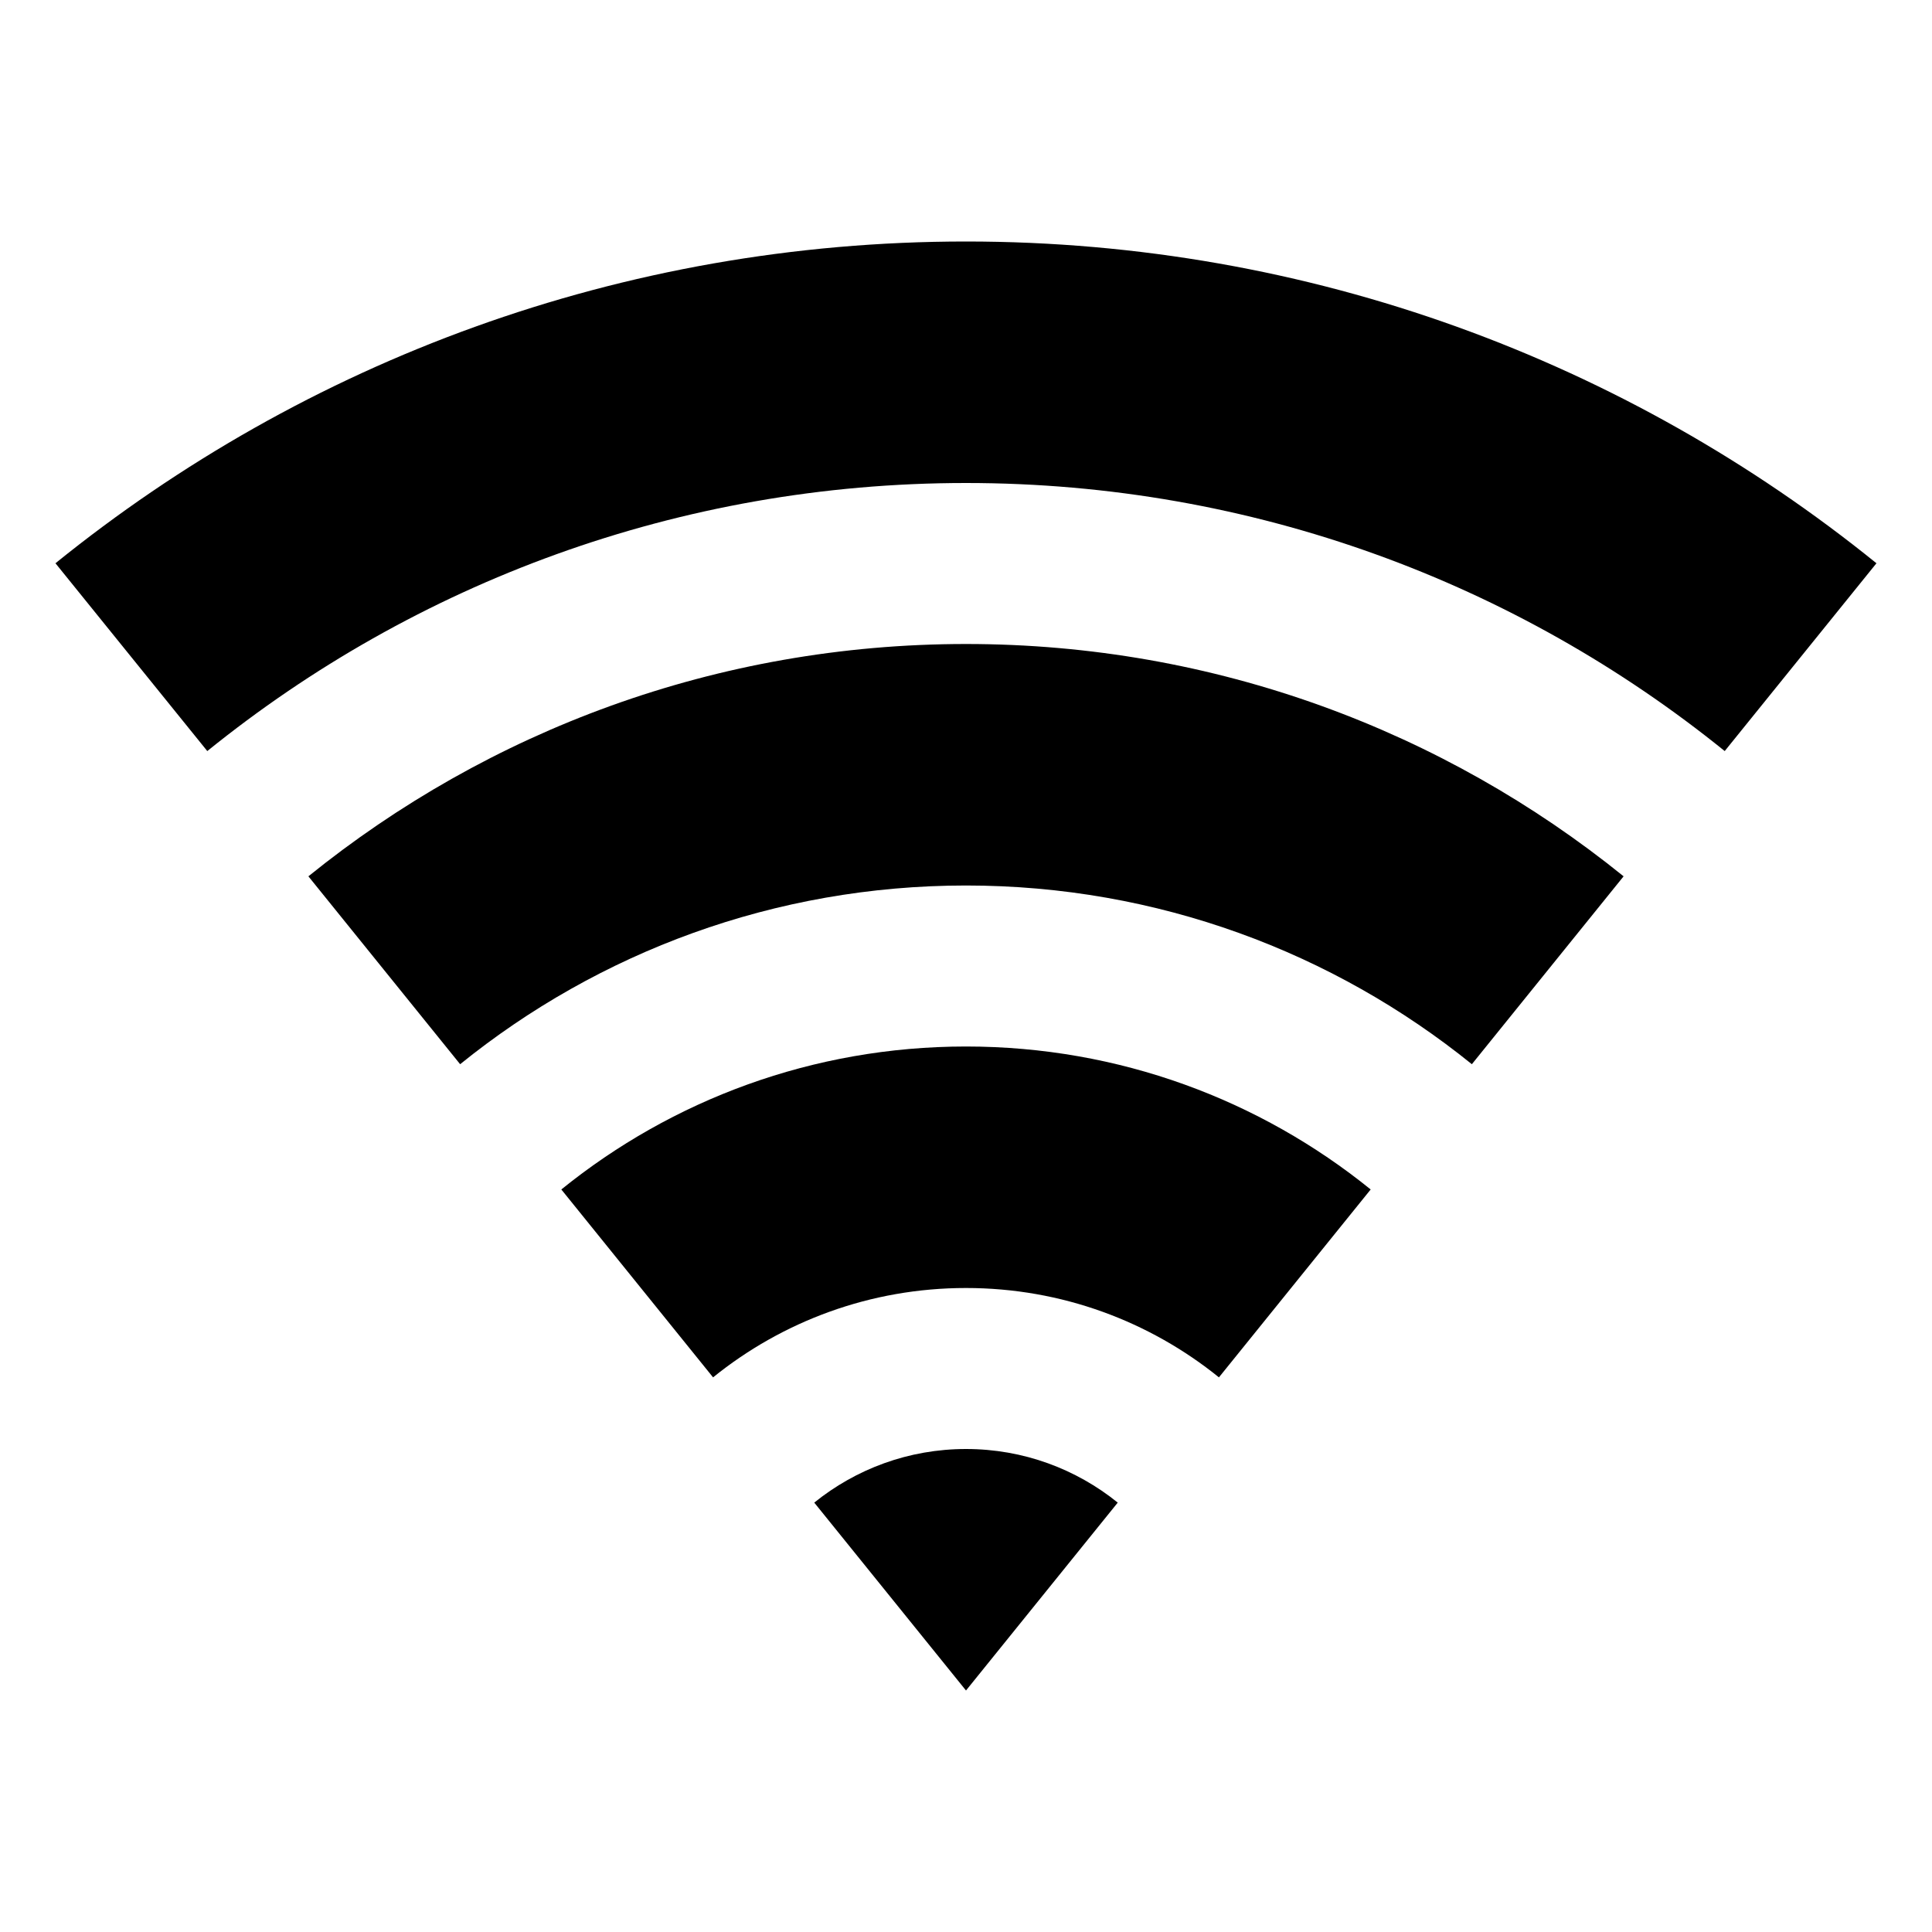
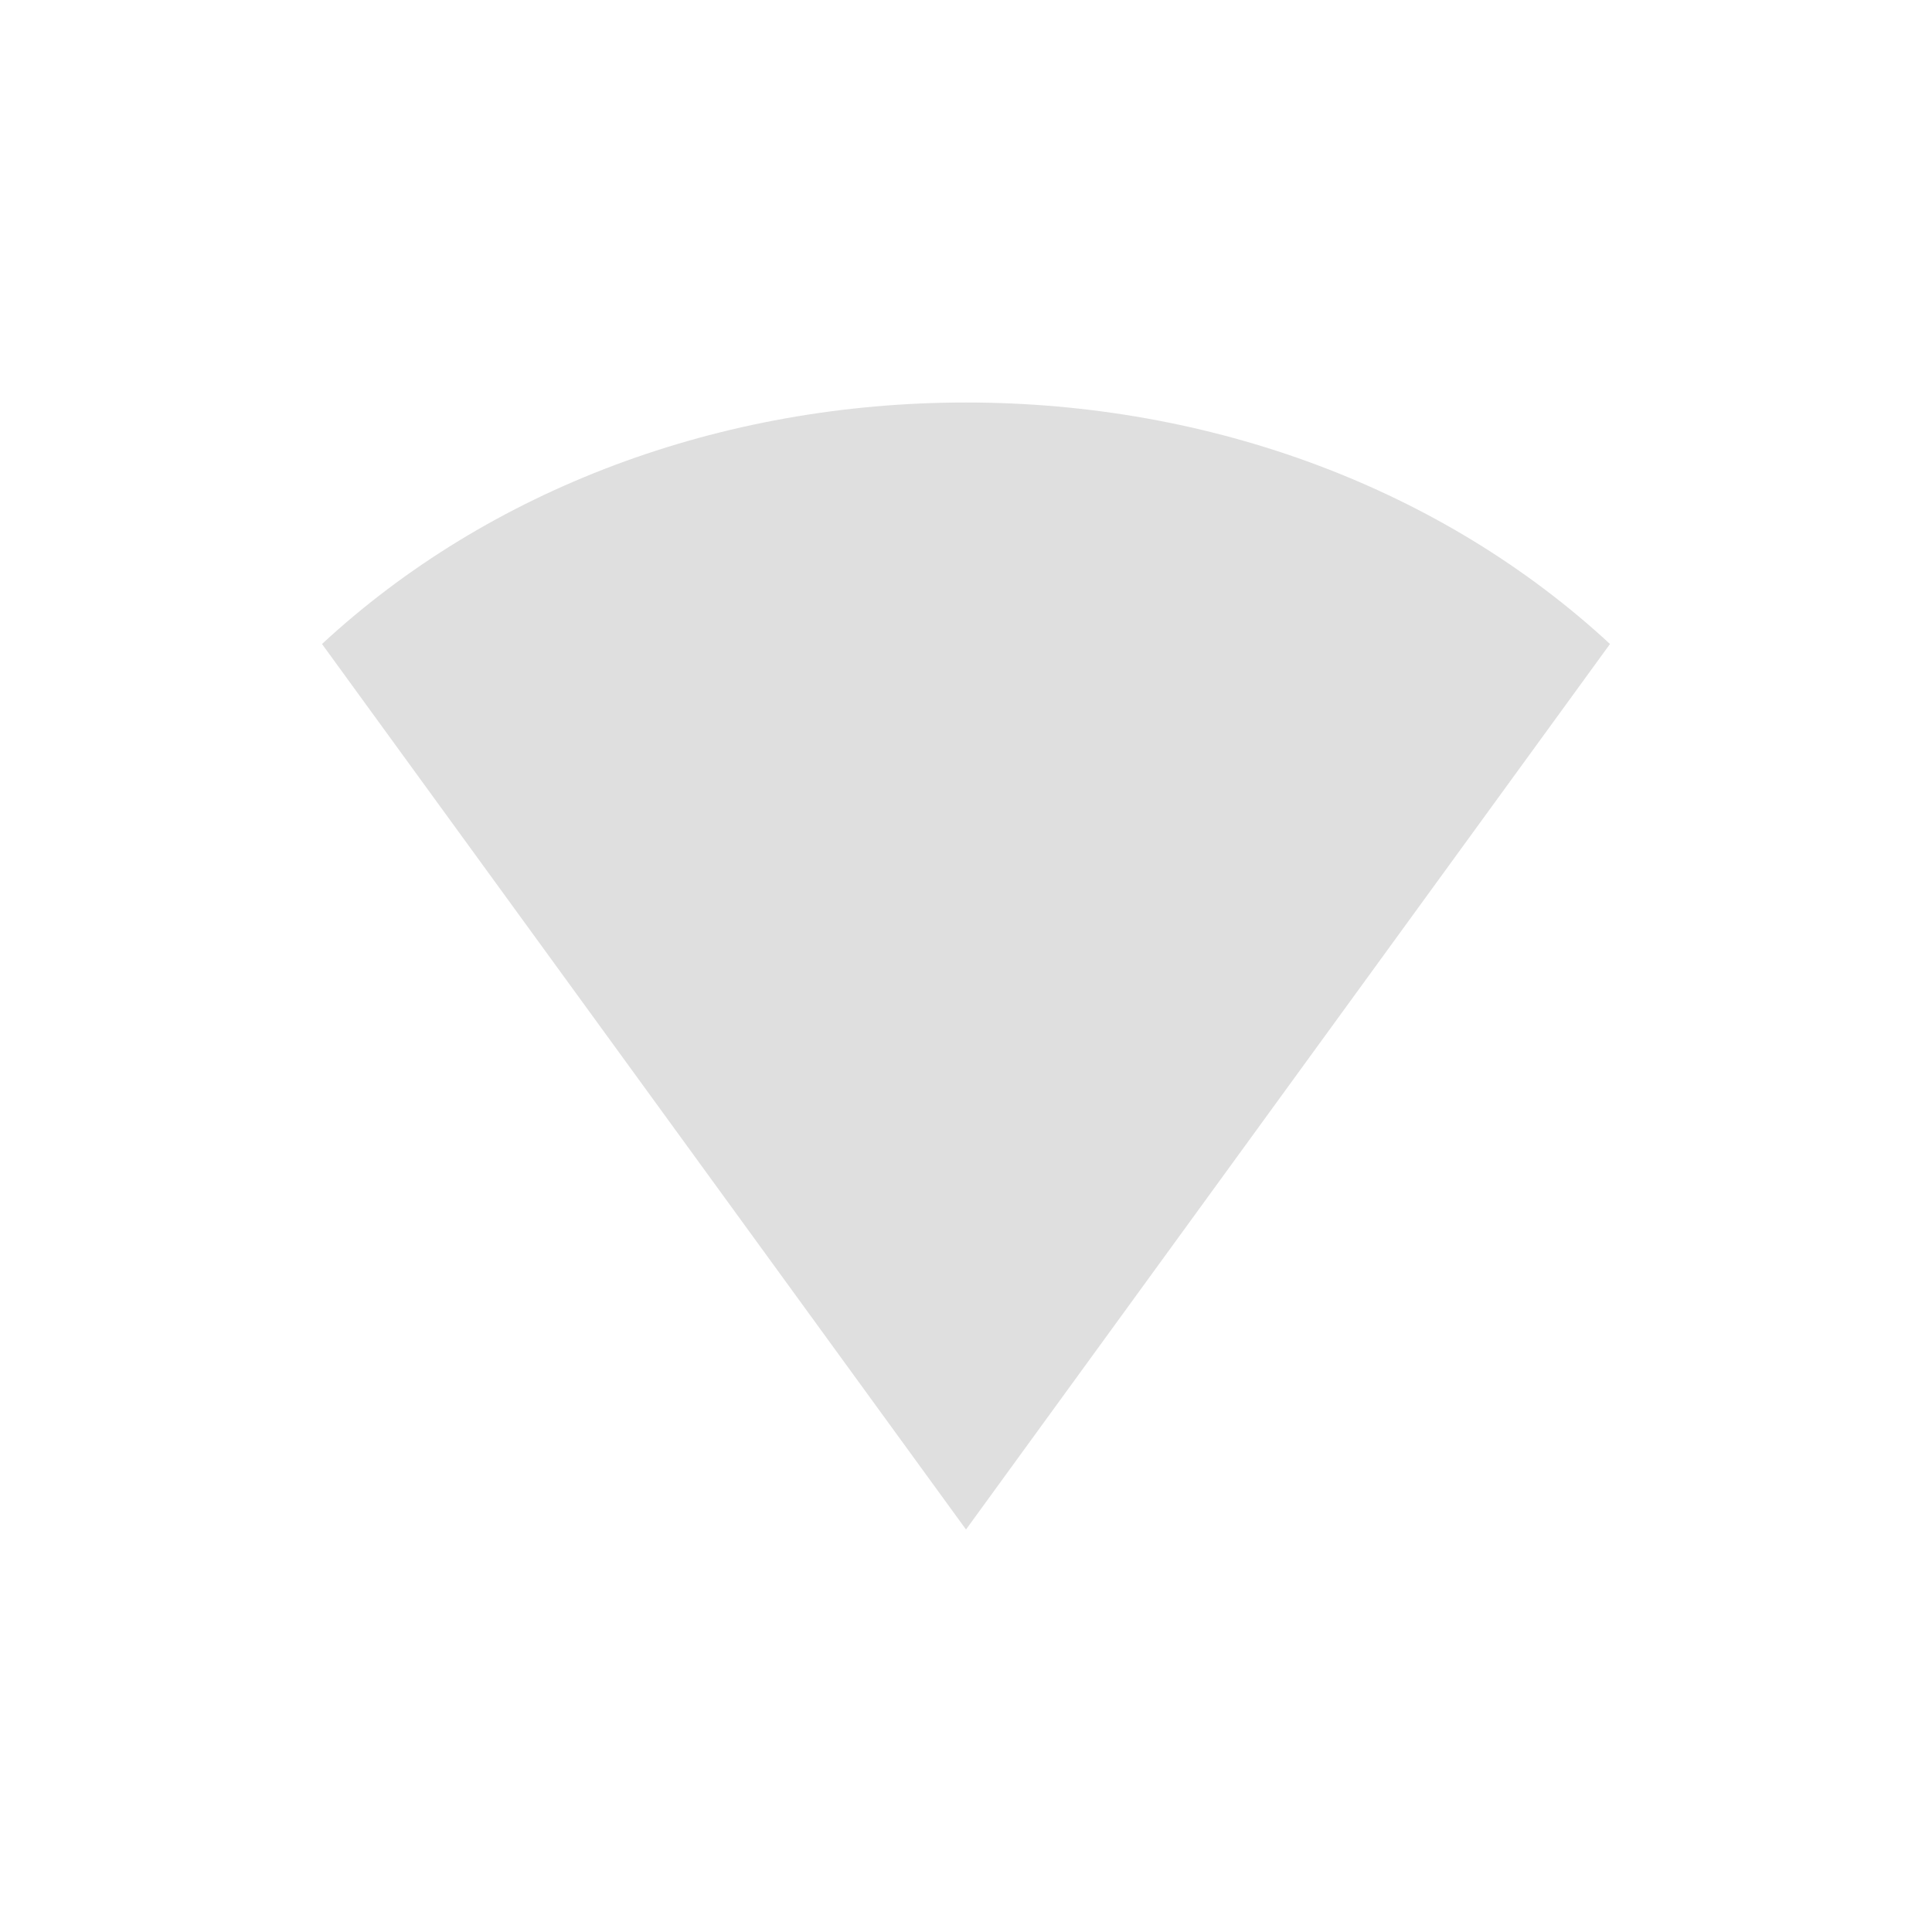
- <svg xmlns="http://www.w3.org/2000/svg" viewBox="0 0 24 24" fill="currentColor">
-   <path d="M0.689 6.997C3.78 4.497 7.715 3 12 3C16.285 3 20.22 4.497 23.31 6.997L21.425 9.33C18.85 7.248 15.57 6 12 6C8.429 6 5.15 7.248 2.575 9.33L0.689 6.997ZM3.831 10.886C6.064 9.081 8.905 8 12 8C15.094 8 17.936 9.081 20.169 10.886L18.284 13.22C16.566 11.832 14.38 11 12 11C9.62 11 7.433 11.832 5.716 13.22L3.831 10.886ZM6.973 14.776C8.347 13.665 10.096 13 12 13C13.904 13 15.653 13.665 17.027 14.776L15.142 17.11C14.283 16.416 13.19 16 12 16C10.81 16 9.717 16.416 8.858 17.11L6.973 14.776ZM10.115 18.666C10.63 18.25 11.286 18 12 18C12.714 18 13.37 18.25 13.885 18.666L12 21L10.115 18.666Z" />
+ <svg xmlns="http://www.w3.org/2000/svg" width="24" height="24" version="1.1">
+   <defs>
+     <style id="current-color-scheme" type="text/css">
+    .ColorScheme-Text { color:#dfdfdf; } .ColorScheme-Highlight { color:#4285f4; } .ColorScheme-NeutralText { color:#ff9800; } .ColorScheme-PositiveText { color:#4caf50; } .ColorScheme-NegativeText { color:#f44336; }
+   </style>
+   </defs>
+   <path d="m 4,8 c 2.081,-1.927 4.949,-3 8,-3 3.051,0 5.919,1.073 8,3 L 12,19 Z" style="fill:currentColor" class="ColorScheme-Text" />
</svg>
